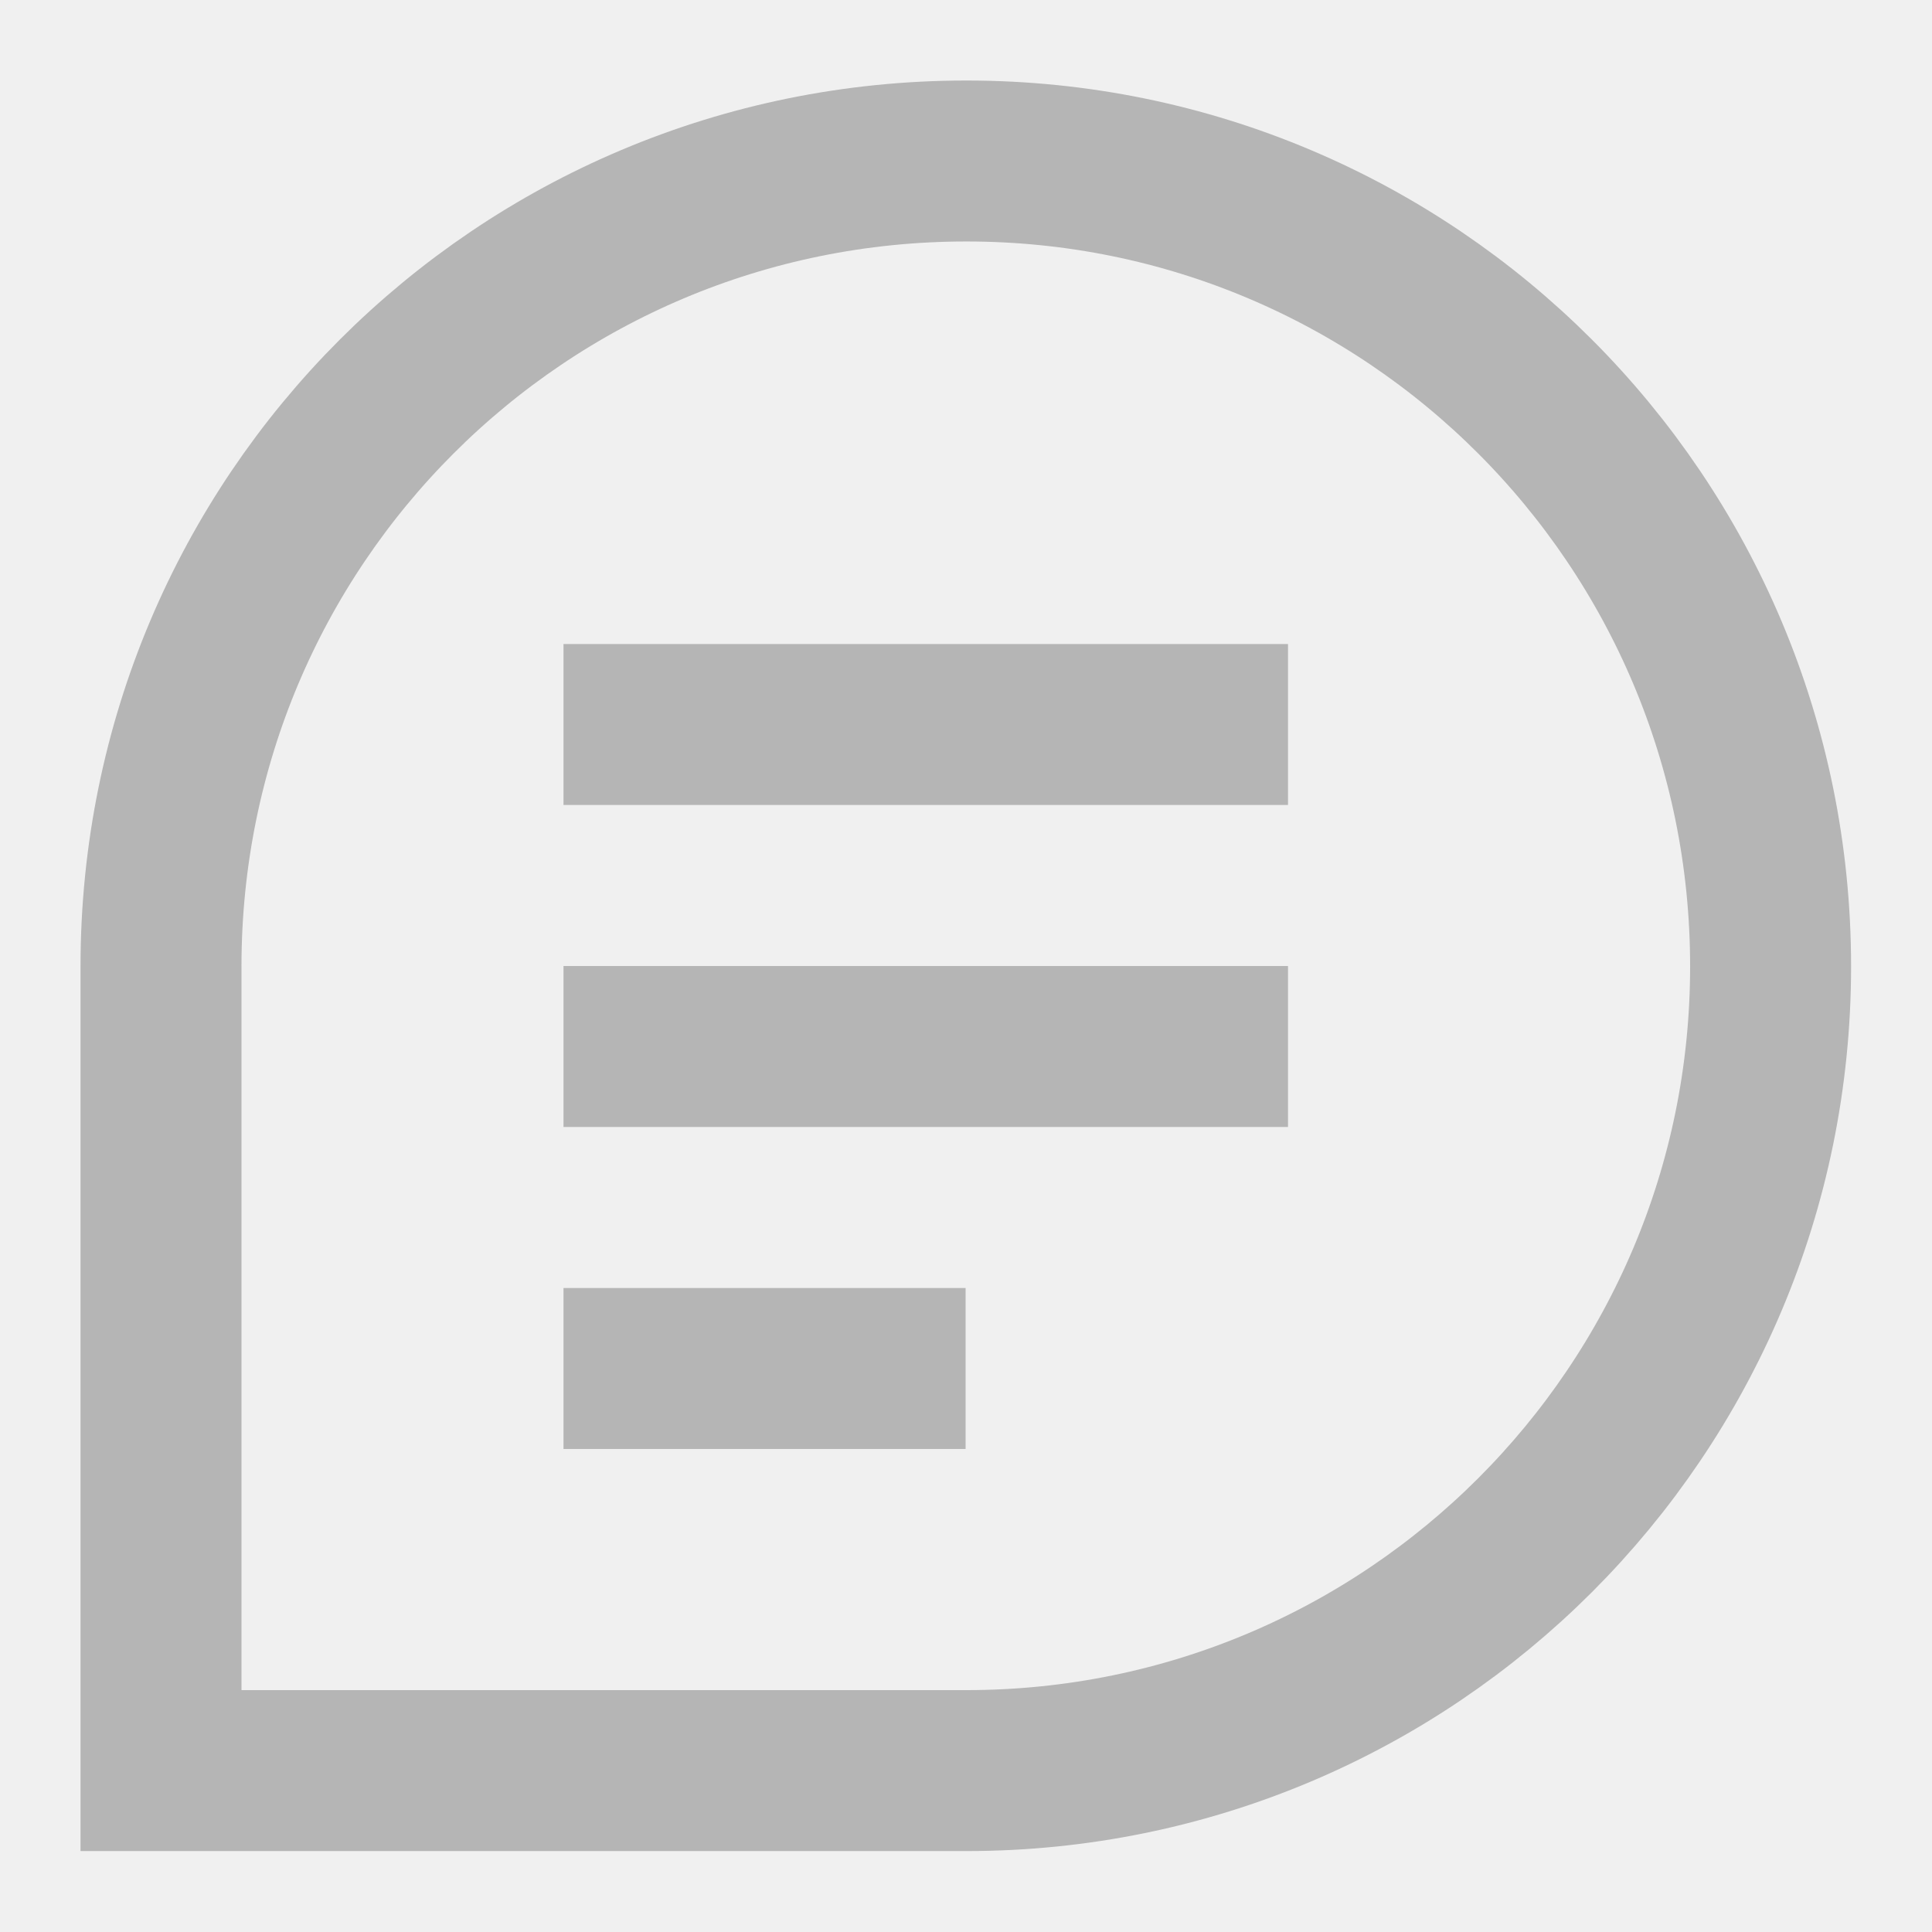
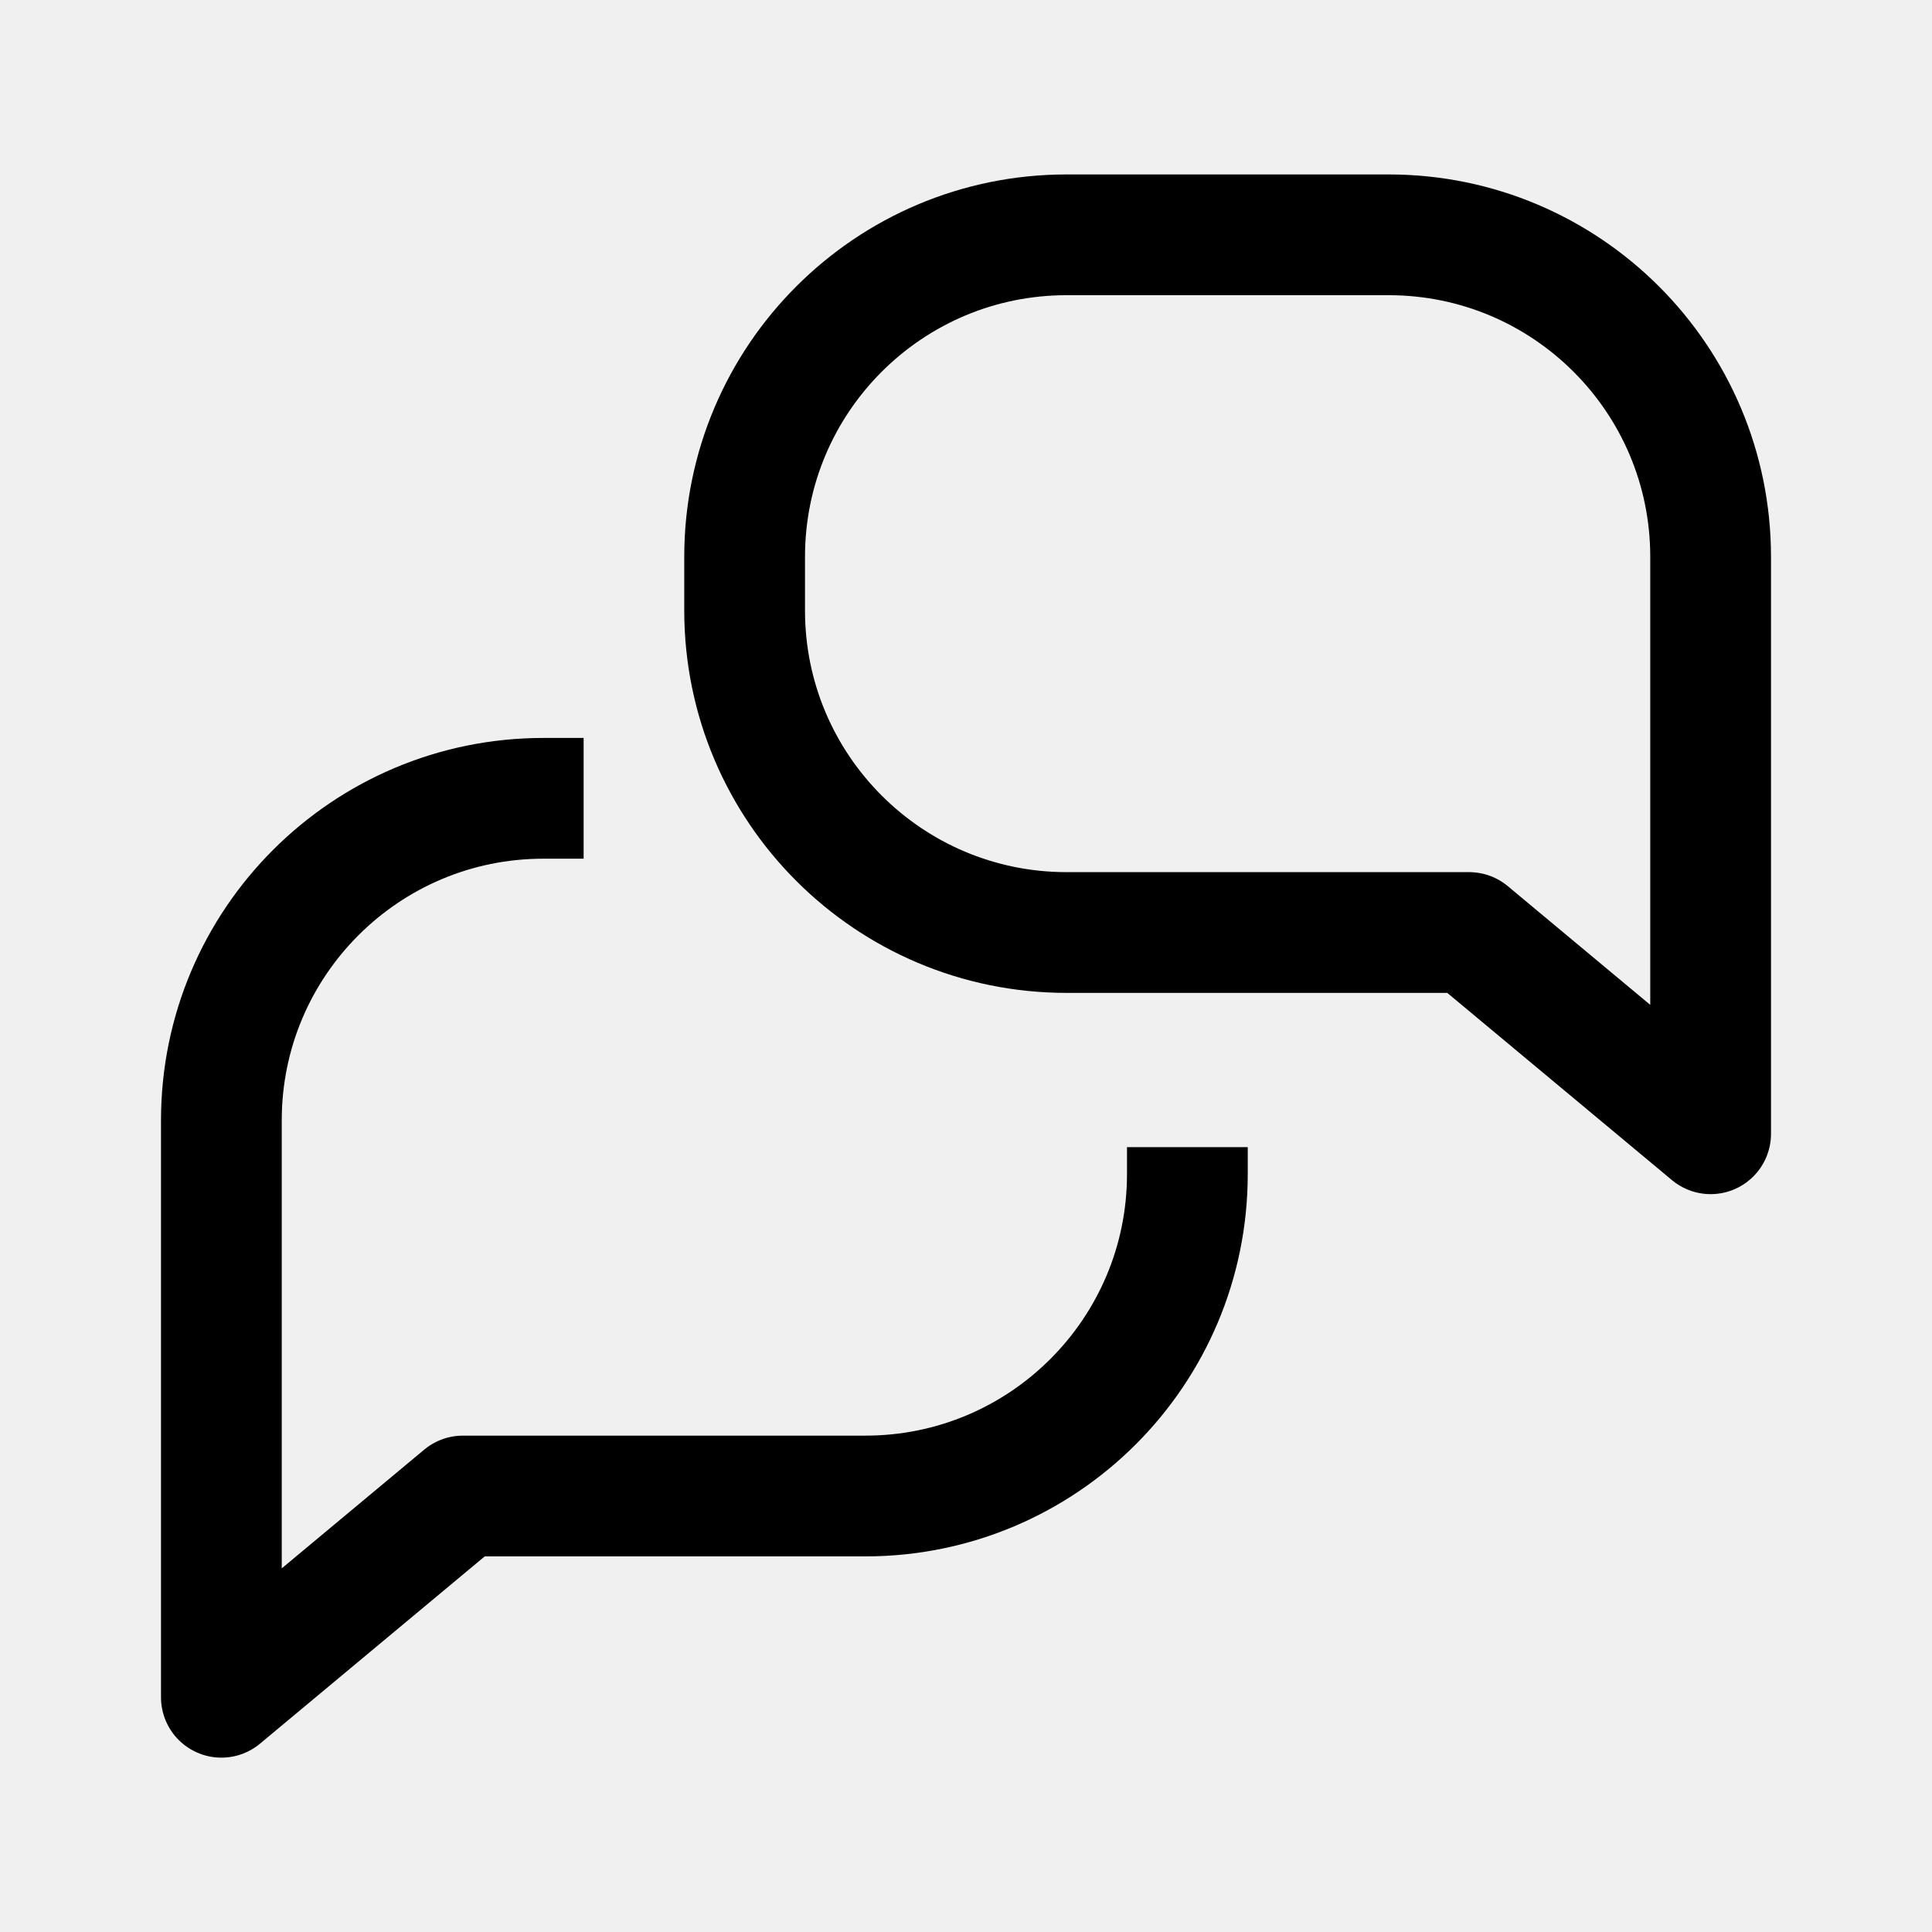
- <svg xmlns="http://www.w3.org/2000/svg" xmlns:xlink="http://www.w3.org/1999/xlink" width="16" height="16" fill="none" viewBox="0 0 16 16">
-   <defs>
-     <rect id="path_0" width="16" height="16" x="0" y="0" />
-   </defs>
-   <g opacity=".8" transform="translate(0 0) rotate(0 8 8)">
-     <mask id="bg-mask-0" fill="#fff">
-       <use xlink:href="#path_0" />
-     </mask>
-     <g mask="url(#bg-mask-0)">
-       <path id="路径 1" style="stroke:#a6a6a6;stroke-width:1.333;stroke-opacity:1;stroke-dasharray:0 0" d="M6.67,0C2.98,0 0,2.98 0,6.67C0,8.36 0,13.33 0,13.33C0,13.33 4.68,13.33 6.67,13.33C10.35,13.33 13.33,10.35 13.33,6.67C13.33,2.98 10.35,0 6.67,0Z" transform="translate(1.333353 1.333333) rotate(0 6.666673 6.666667)" />
-       <path id="路径 2" style="stroke:#a6a6a6;stroke-width:1.333;stroke-opacity:1;stroke-dasharray:0 0" d="M0,0L6,0" transform="translate(4.666667 6) rotate(0 3 0)" />
-       <path id="路径 3" style="stroke:#a6a6a6;stroke-width:1.333;stroke-opacity:1;stroke-dasharray:0 0" d="M0,0L6,0" transform="translate(4.666667 8.666667) rotate(0 3 0)" />
-       <path id="路径 4" style="stroke:#a6a6a6;stroke-width:1.333;stroke-opacity:1;stroke-dasharray:0 0" d="M0,0L3.33,0" transform="translate(4.666667 11.33333) rotate(0 1.666667 0)" />
-     </g>
-   </g>
+ <svg xmlns="http://www.w3.org/2000/svg" width="24" height="24" viewBox="0 0 24 24" fill="none">
+   <path d="M7.25 9.917H6.75C4.541 9.917 2.75 11.708 2.75 13.917V18.584V21.084L5.75 18.584H10.75C12.959 18.584 14.75 16.793 14.75 14.584V14.25" stroke="currentColor" stroke-width="1.5" stroke-linejoin="round" />
+   <path d="M9.25 6.917C9.25 4.708 11.041 2.917 13.25 2.917H17.25C19.459 2.917 21.25 4.708 21.25 6.917V11.584V14.084L18.25 11.584H13.25C11.041 11.584 9.25 9.793 9.25 7.584V6.917Z" stroke="currentColor" stroke-width="1.5" stroke-linejoin="round" />
</svg>
